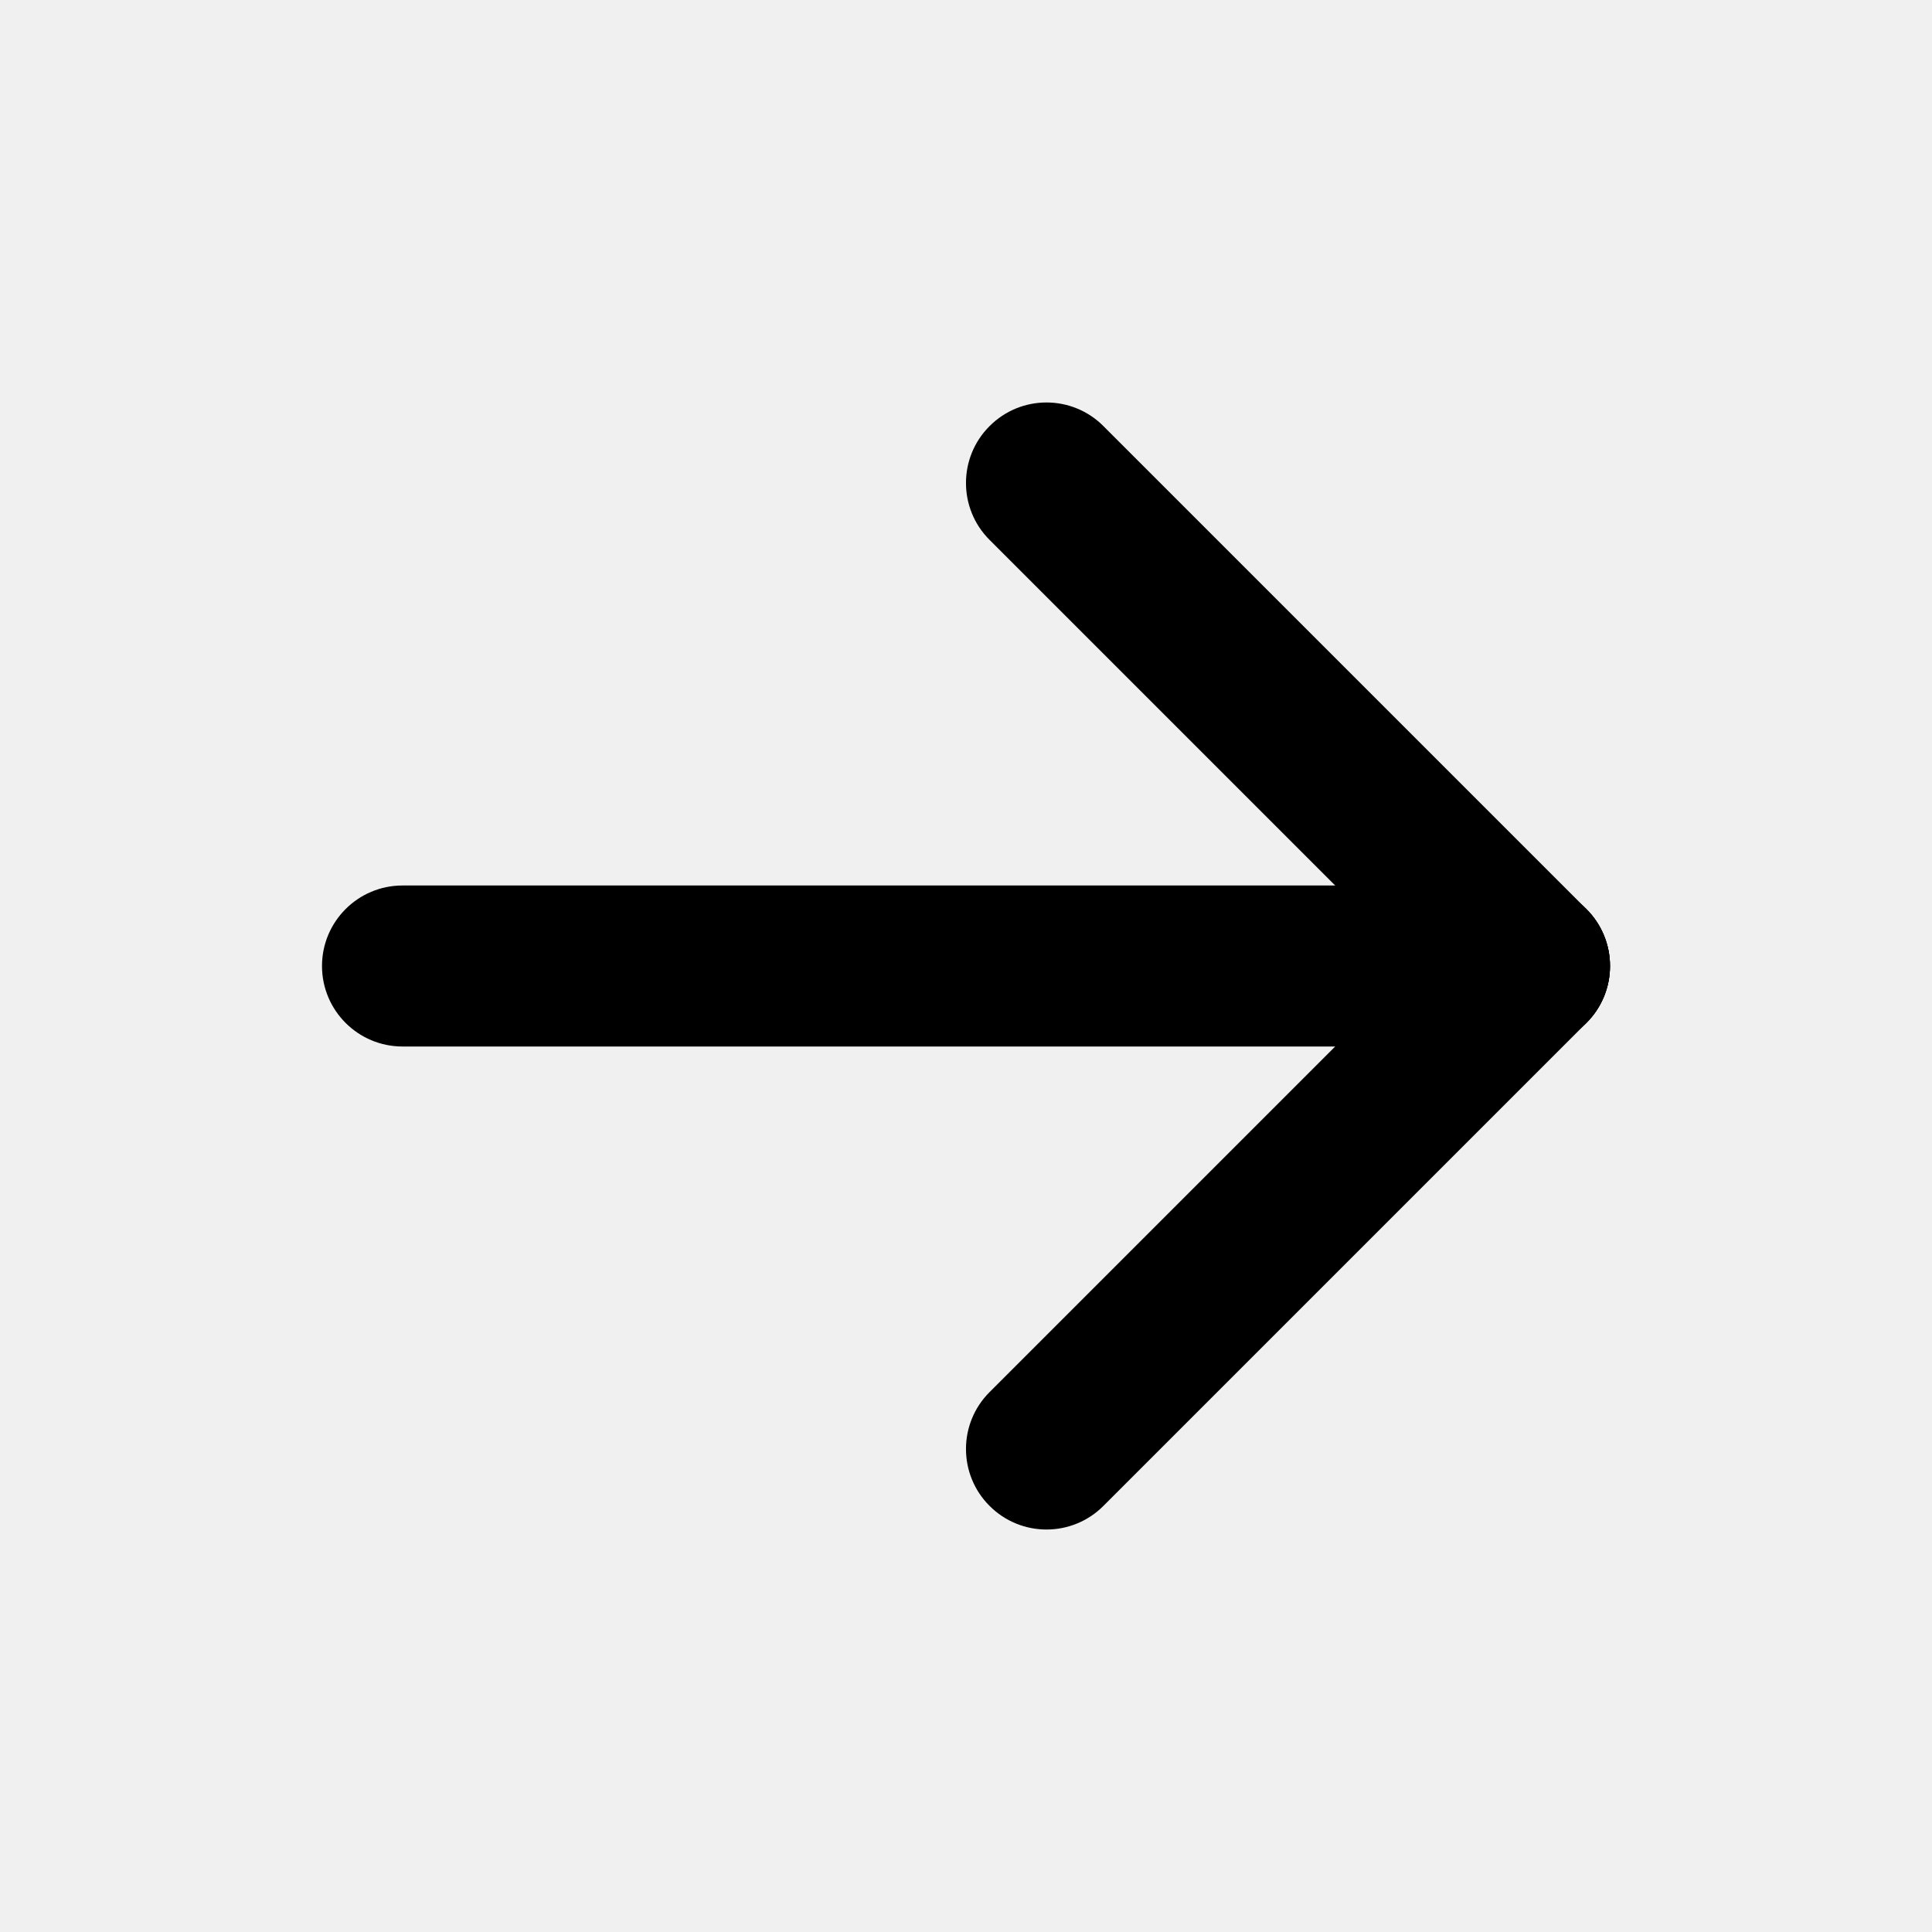
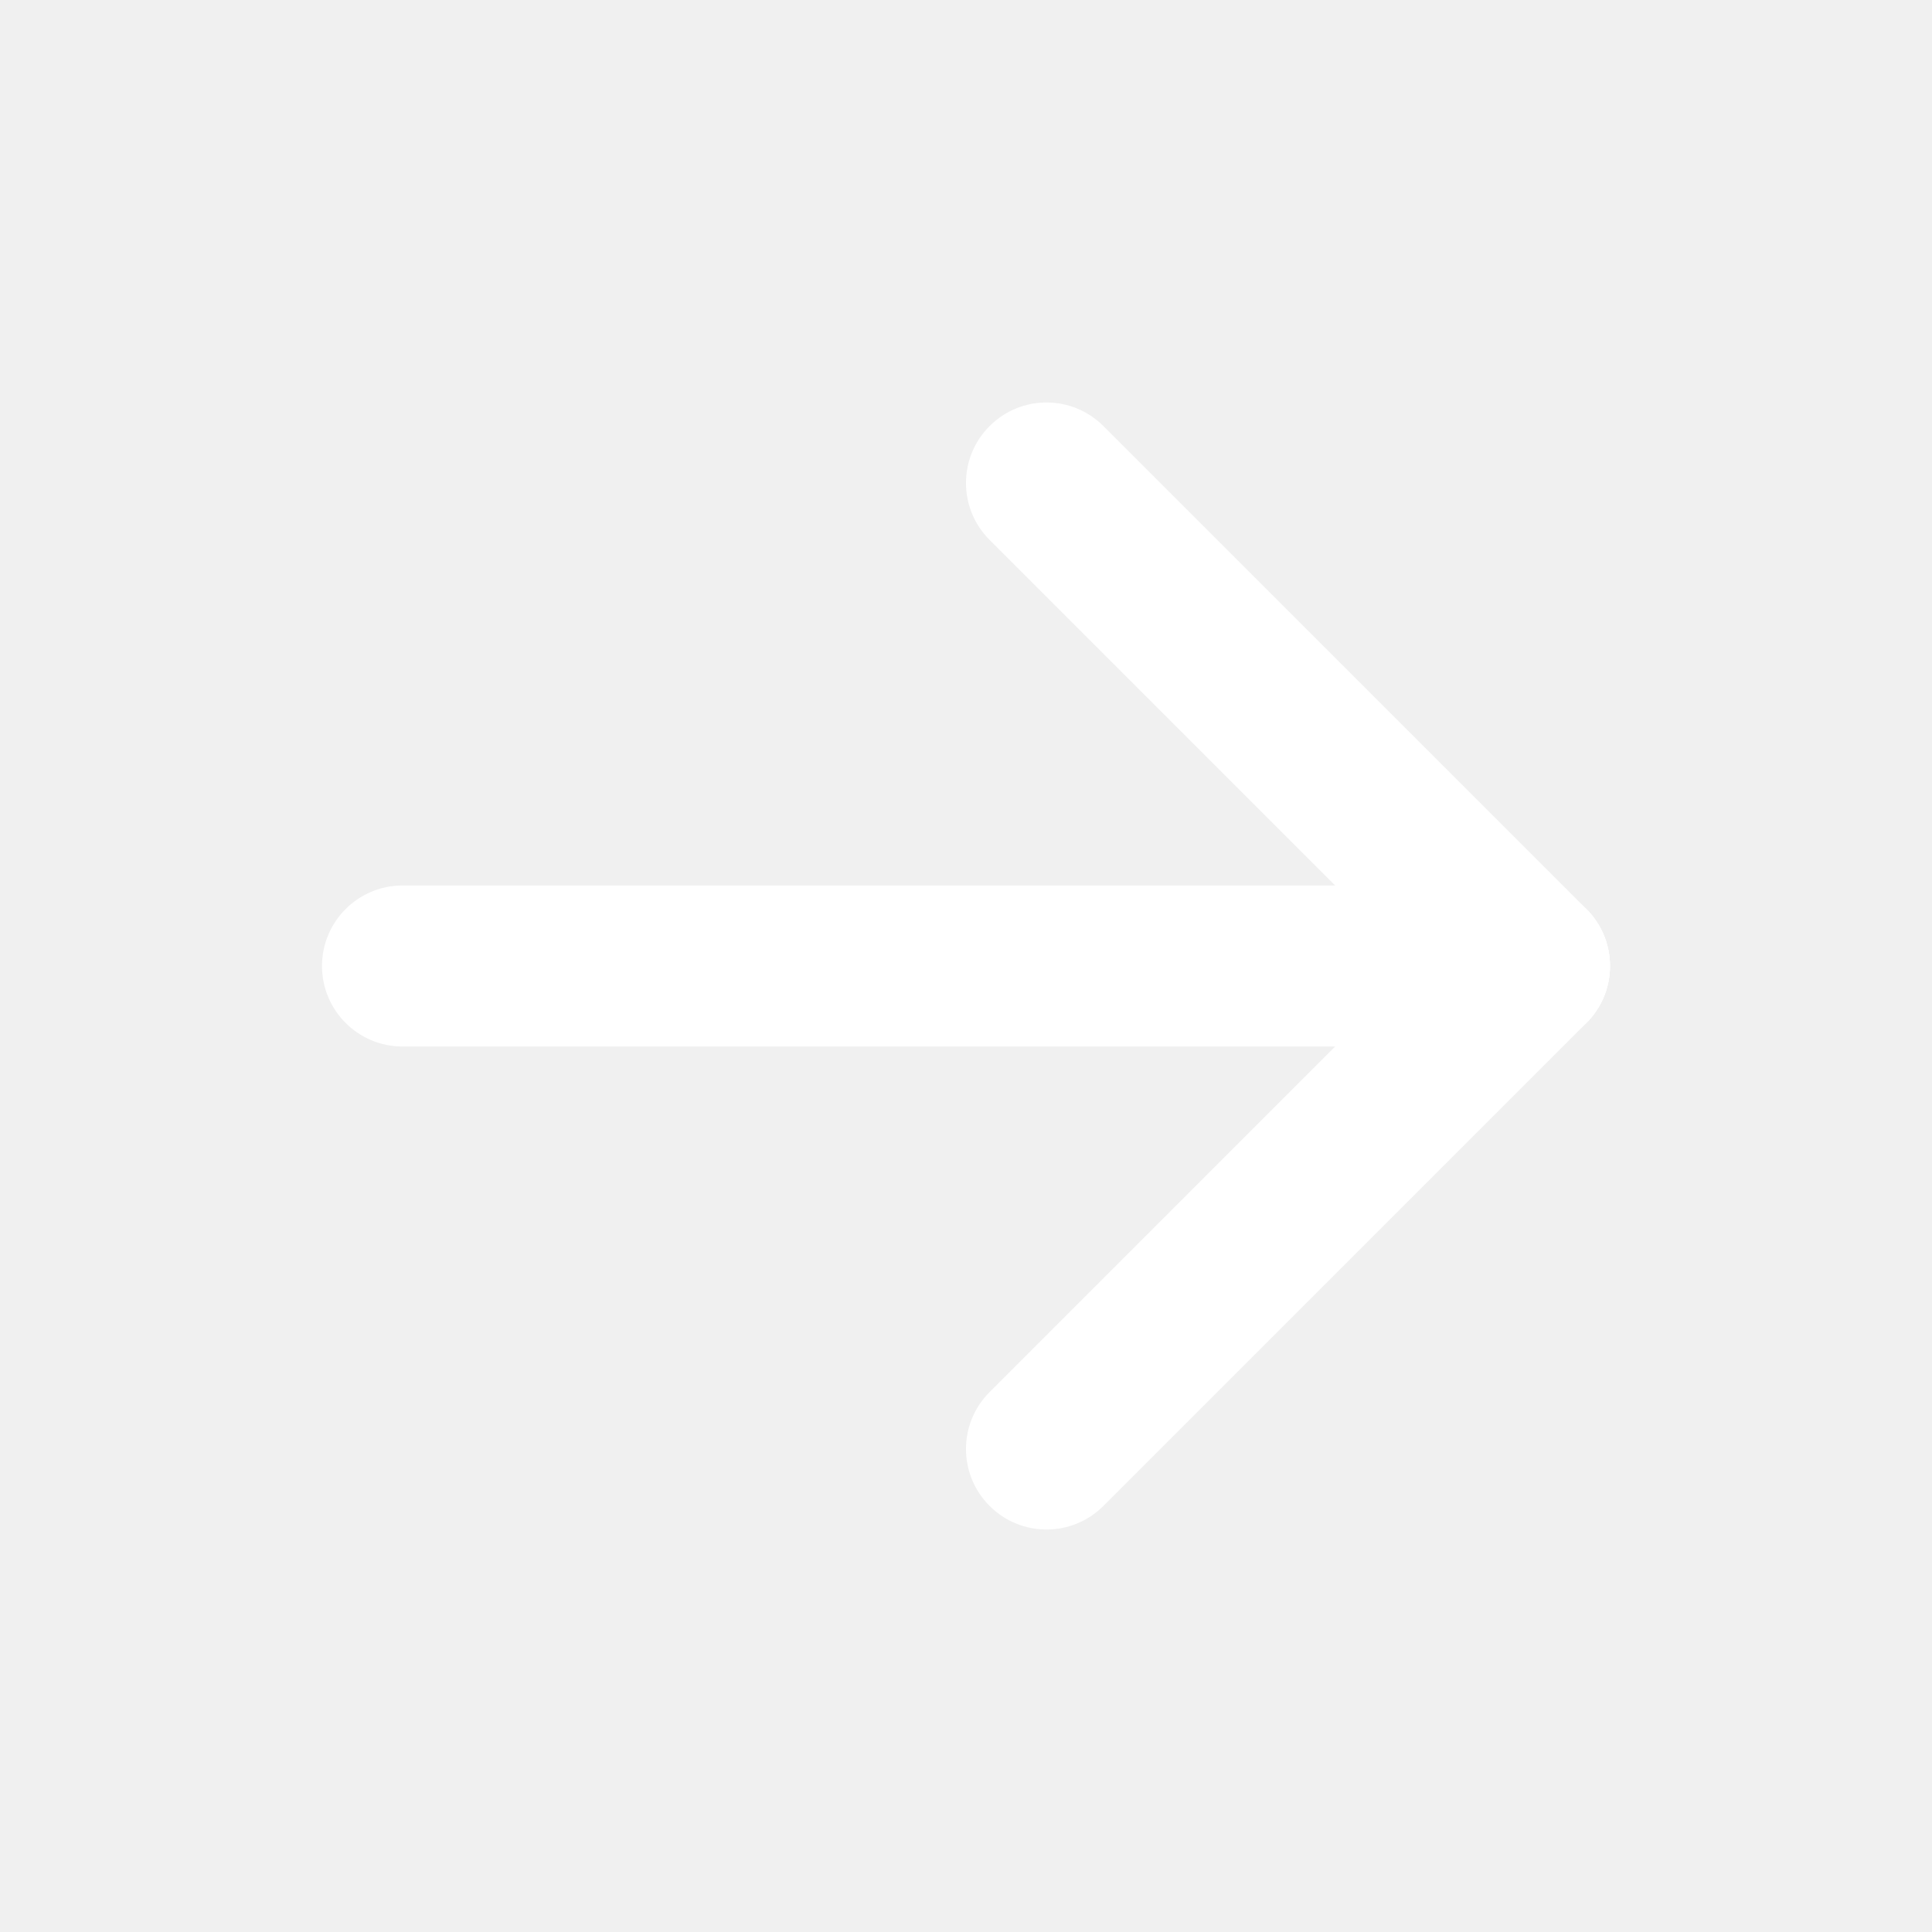
<svg xmlns="http://www.w3.org/2000/svg" width="24" height="24" viewBox="0 0 24 24" fill="none">
-   <path fill-rule="evenodd" clip-rule="evenodd" d="M4 12C4 11.448 4.448 11 5 11L19 11C19.552 11 20 11.448 20 12C20 12.552 19.552 13 19 13L5 13C4.448 13 4 12.552 4 12Z" fill="black" />
-   <path fill-rule="evenodd" clip-rule="evenodd" d="M12.293 5.293C12.683 4.902 13.317 4.902 13.707 5.293L19.707 11.293C20.098 11.683 20.098 12.317 19.707 12.707C19.317 13.098 18.683 13.098 18.293 12.707L12.293 6.707C11.902 6.317 11.902 5.683 12.293 5.293Z" fill="black" />
-   <path fill-rule="evenodd" clip-rule="evenodd" d="M12.293 18.707C11.902 18.317 11.902 17.683 12.293 17.293L18.293 11.293C18.683 10.902 19.317 10.902 19.707 11.293C20.098 11.683 20.098 12.317 19.707 12.707L13.707 18.707C13.317 19.098 12.683 19.098 12.293 18.707Z" fill="black" />
+   <path fill-rule="evenodd" clip-rule="evenodd" d="M4 12C4 11.448 4.448 11 5 11L19 11C19.552 11 20 11.448 20 12C20 12.552 19.552 13 19 13L5 13C4.448 13 4 12.552 4 12Z" fill="#fff" />
+   <path fill-rule="evenodd" clip-rule="evenodd" d="M12.293 5.293C12.683 4.902 13.317 4.902 13.707 5.293L19.707 11.293C20.098 11.683 20.098 12.317 19.707 12.707C19.317 13.098 18.683 13.098 18.293 12.707L12.293 6.707C11.902 6.317 11.902 5.683 12.293 5.293Z" fill="#fff" />
+   <path fill-rule="evenodd" clip-rule="evenodd" d="M12.293 18.707C11.902 18.317 11.902 17.683 12.293 17.293L18.293 11.293C18.683 10.902 19.317 10.902 19.707 11.293C20.098 11.683 20.098 12.317 19.707 12.707L13.707 18.707C13.317 19.098 12.683 19.098 12.293 18.707Z" fill="#fff" />
</svg>
